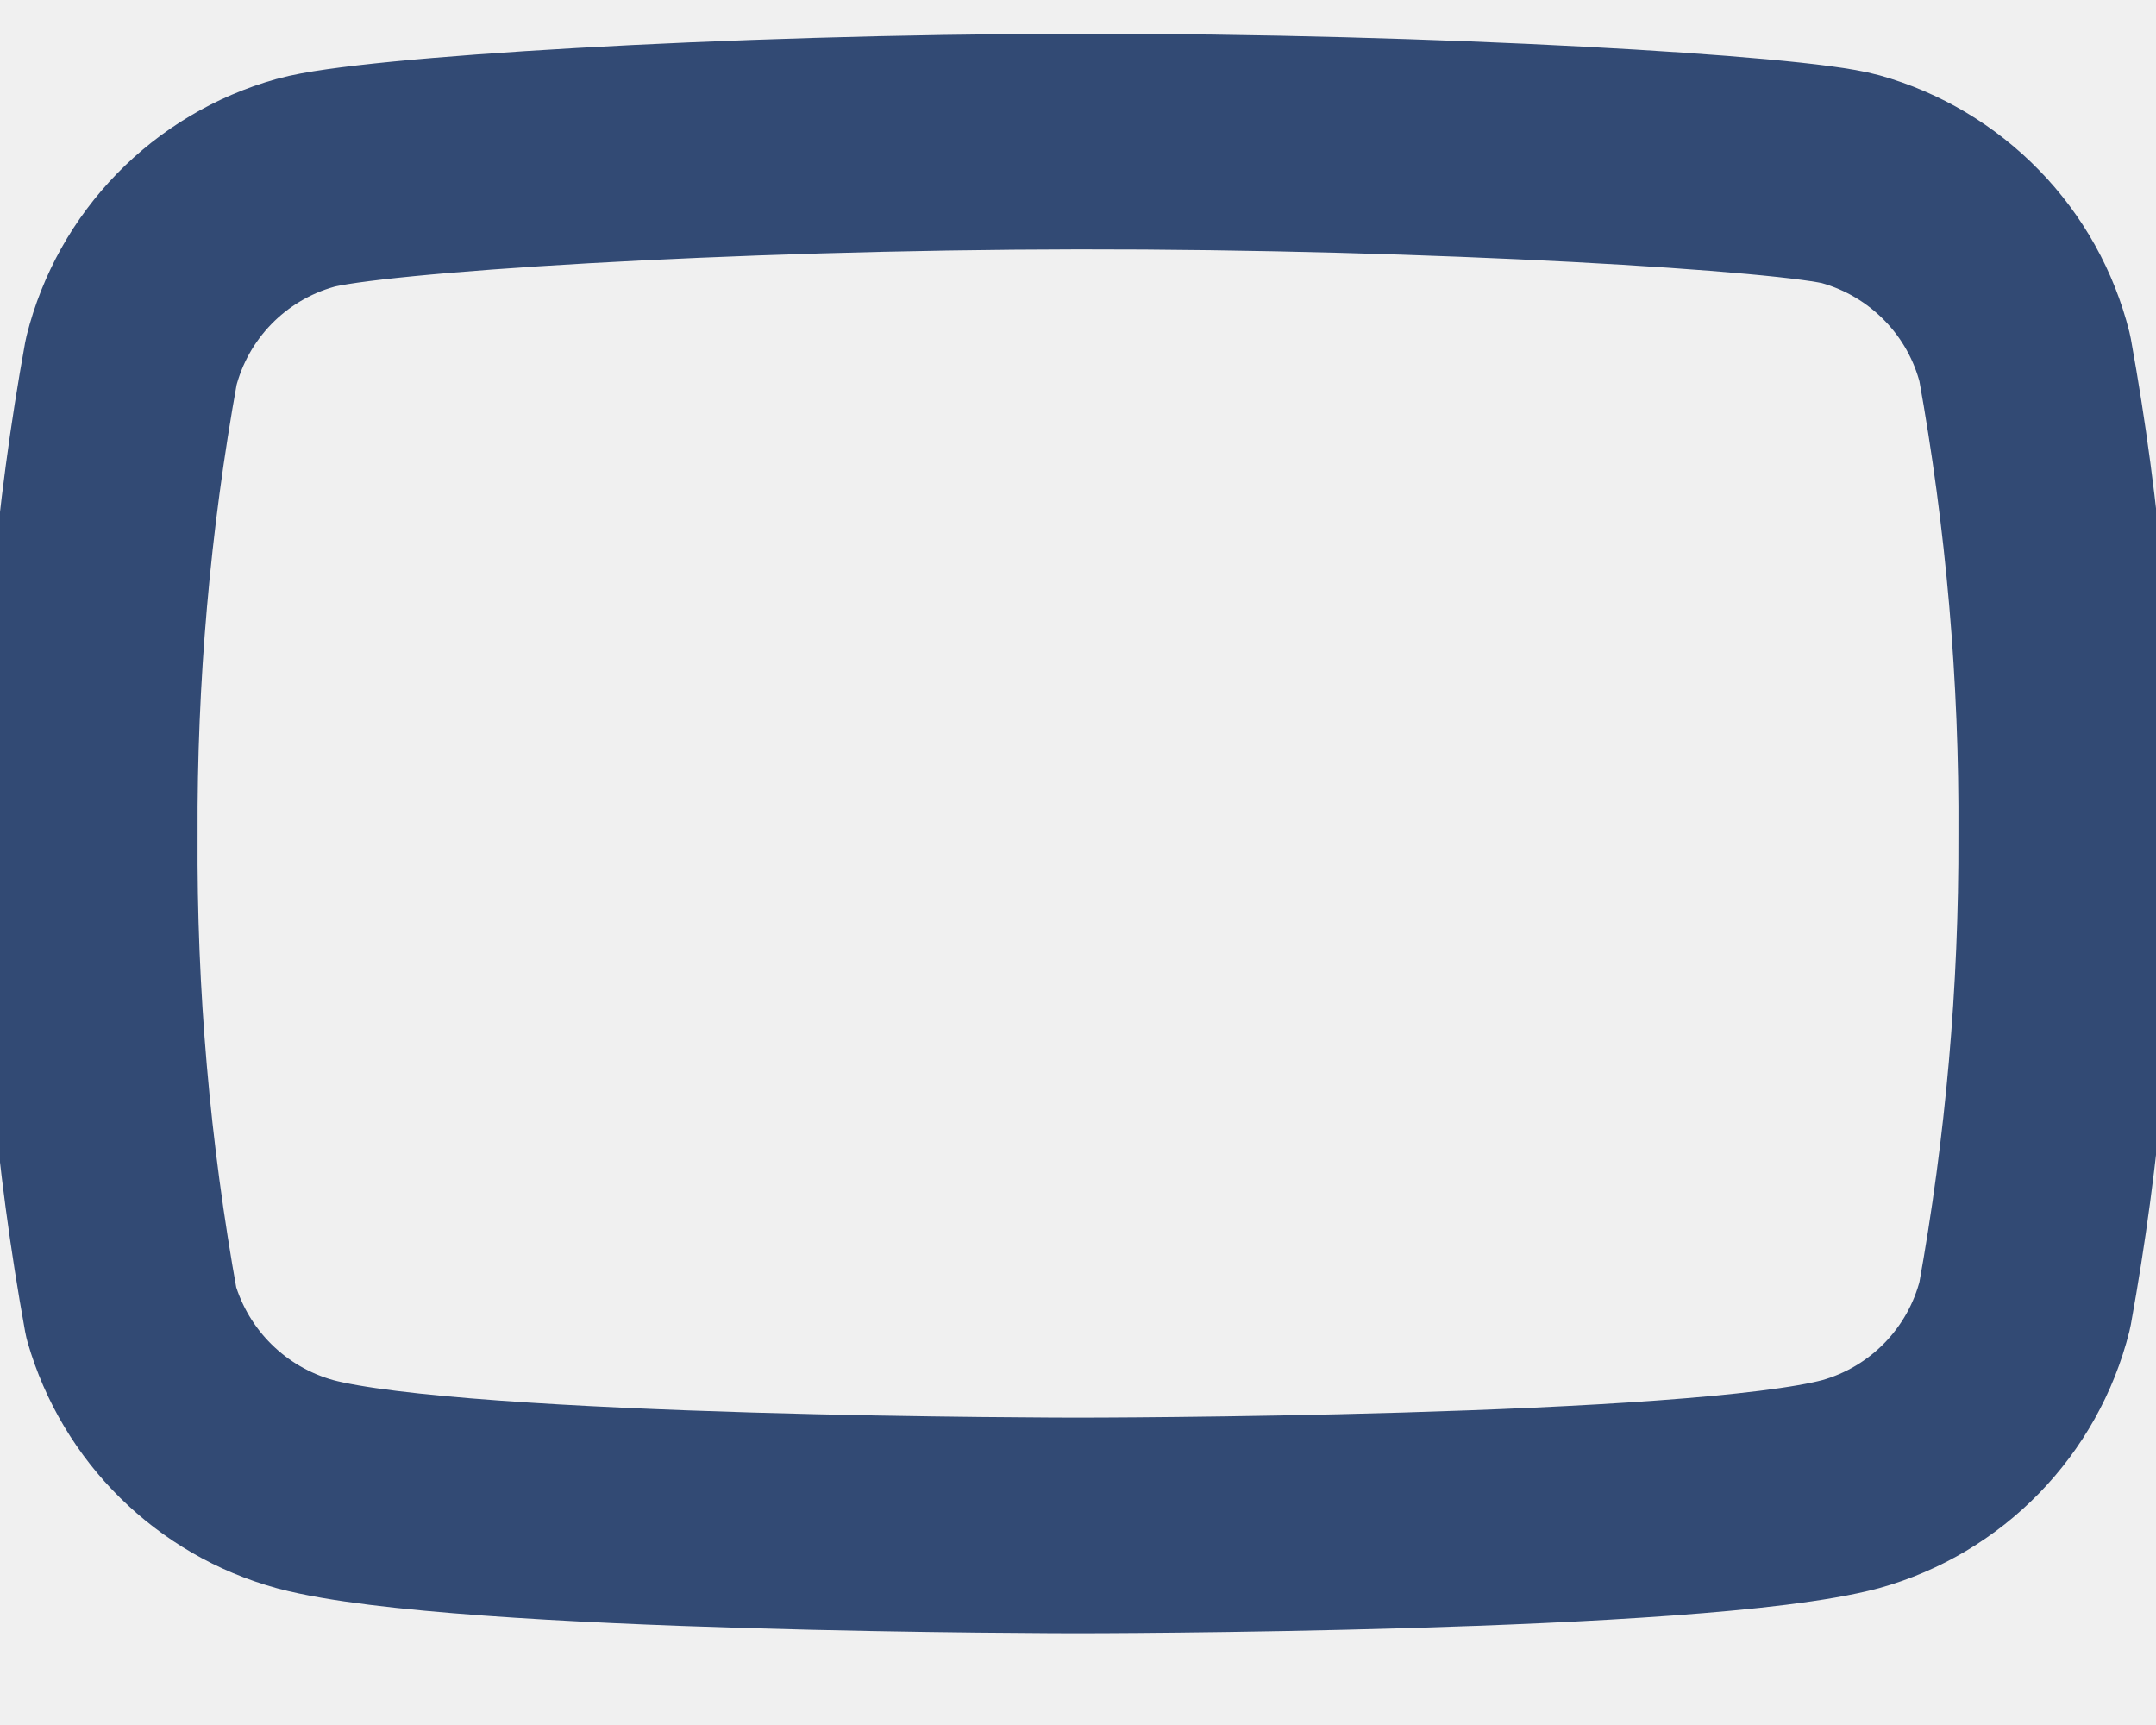
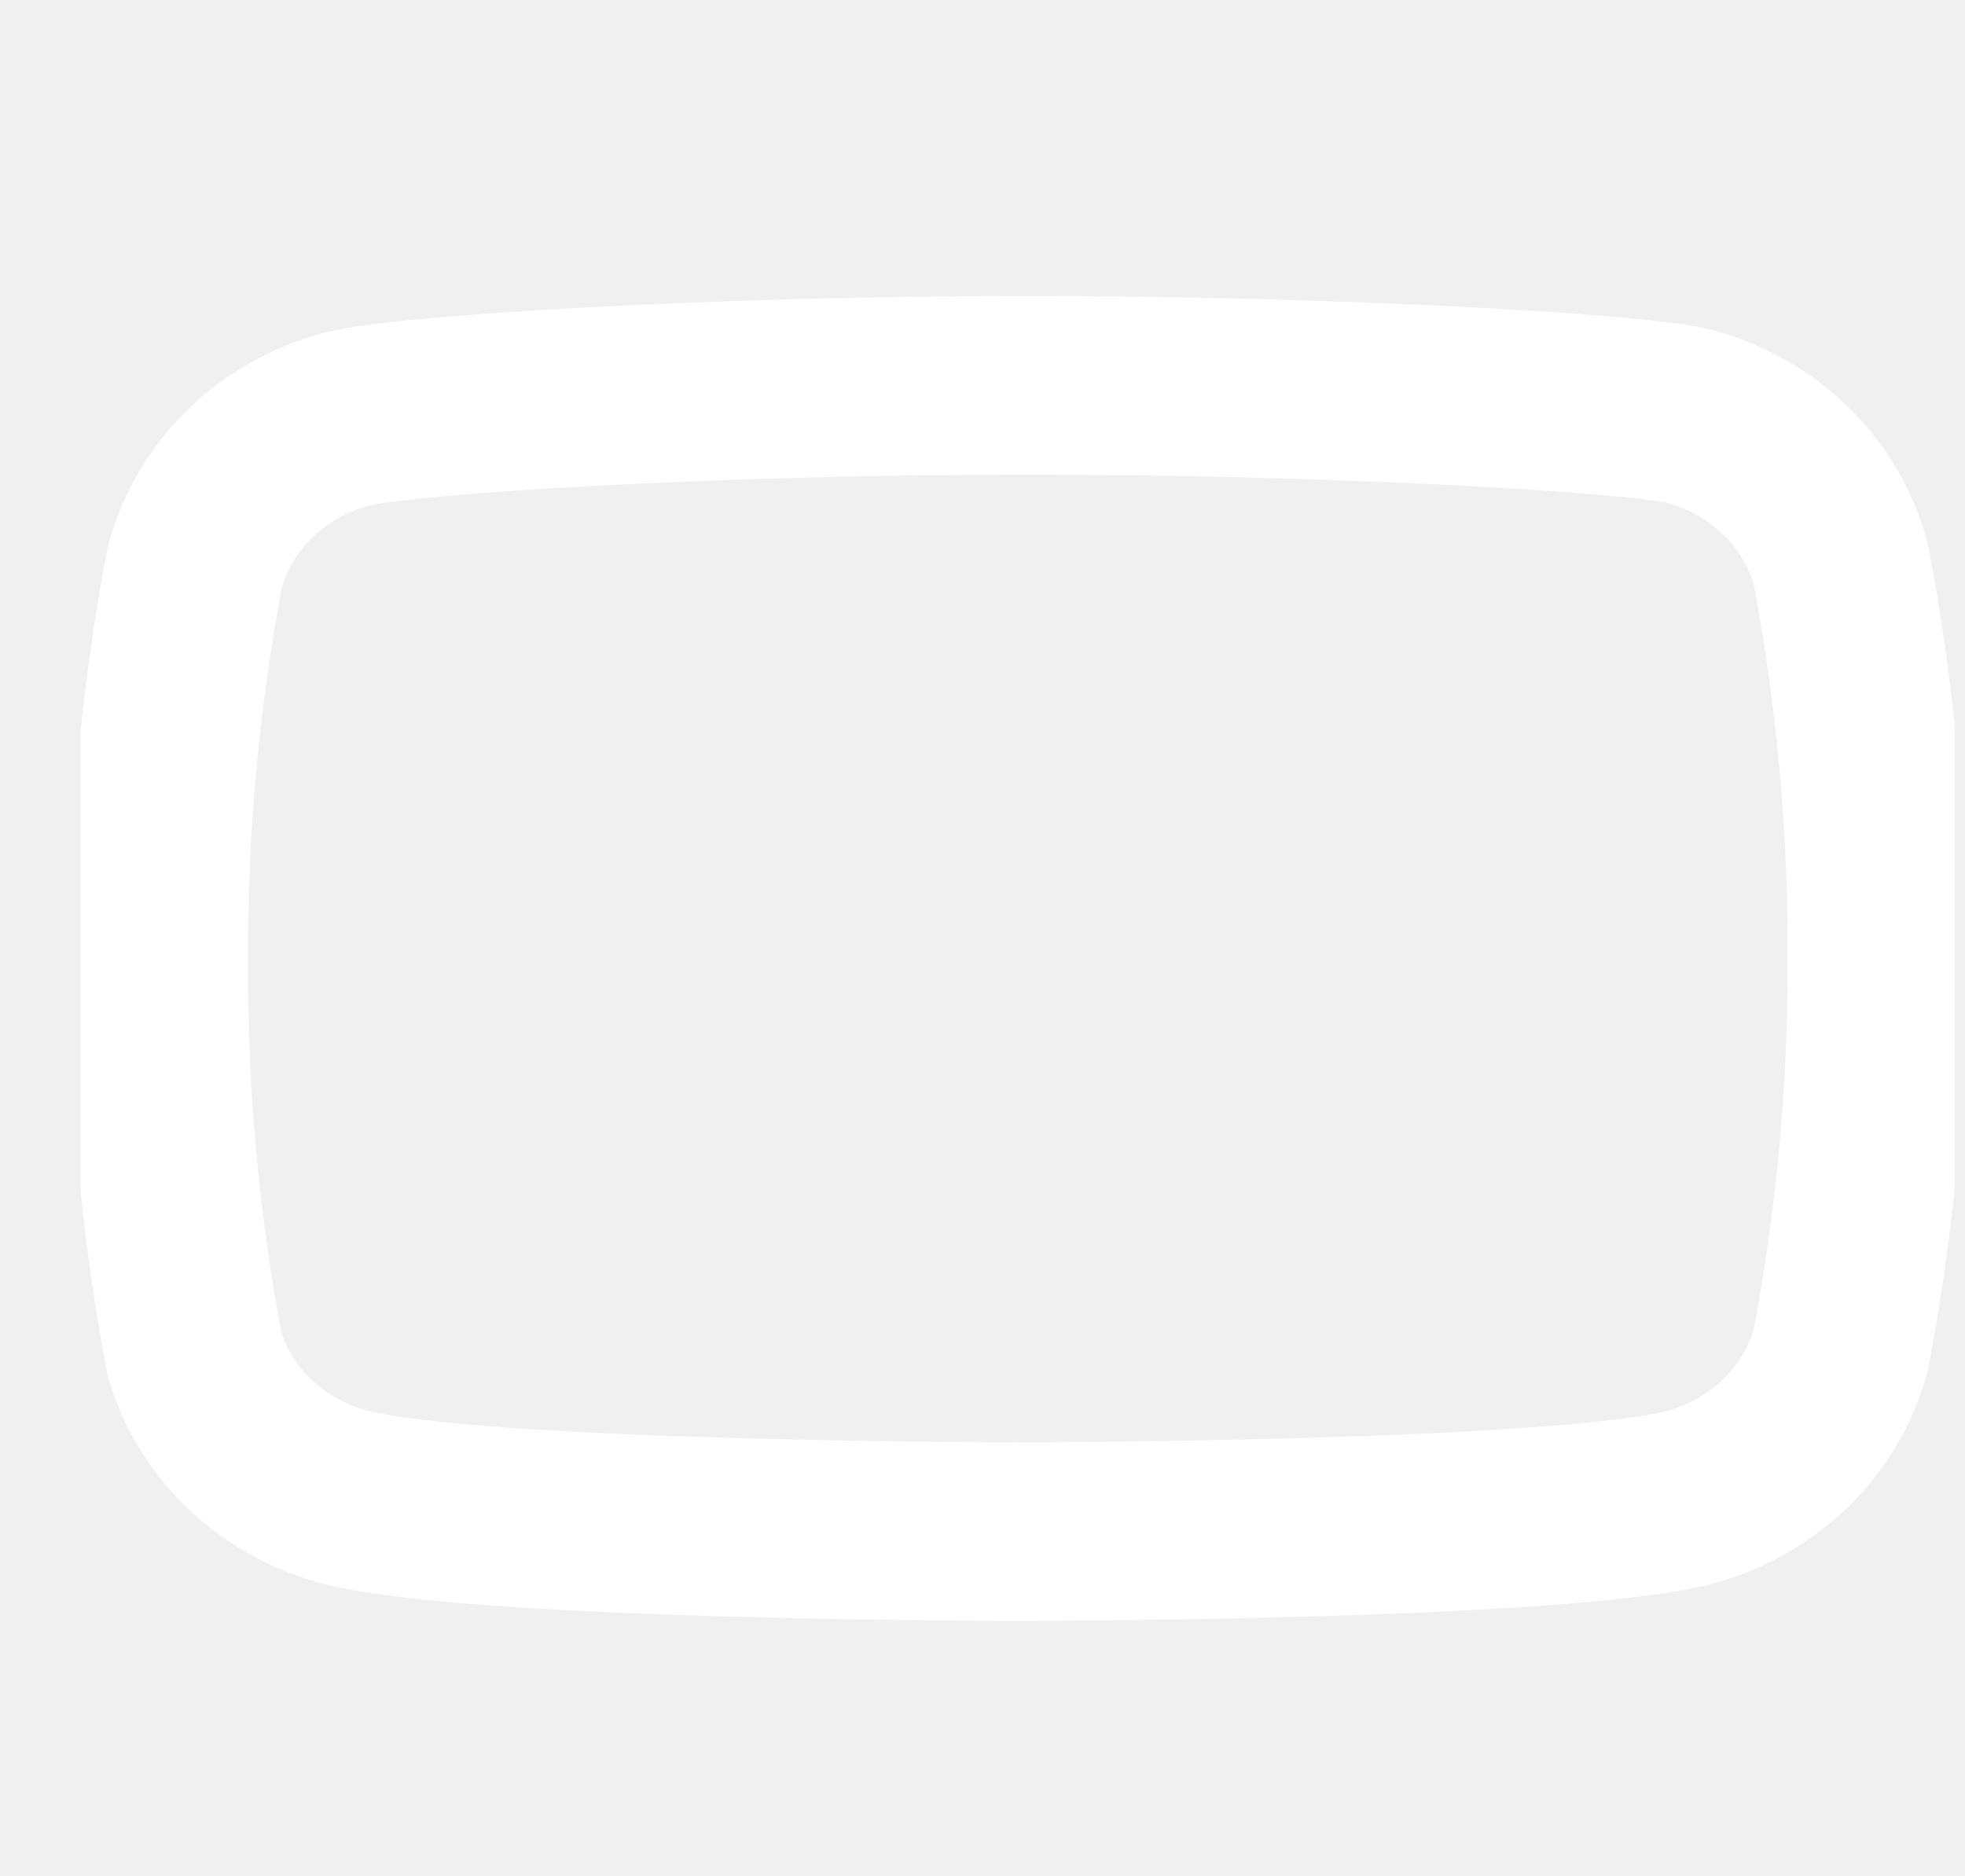
- <svg xmlns="http://www.w3.org/2000/svg" width="20" height="16" fill="none">
-   <path d="M18.199 2.276c.284.291.485.652.584 1.046a23.99 23.99 0 01.384 4.426 23.986 23.986 0 01-.384 4.358 2.306 2.306 0 01-1.616 1.66c-1.434.383-7.167.383-7.167.383s-5.733 0-7.167-.382a2.32 2.32 0 01-1.616-1.594 23.989 23.989 0 01-.384-4.425 23.989 23.989 0 01.384-4.392 2.306 2.306 0 011.616-1.66c.592-.167 3.881-.379 7.167-.383 3.323-.004 6.644.202 7.167.349.392.11.748.322 1.032.614z" stroke="#324A74" stroke-width="2" stroke-linecap="round" stroke-linejoin="round" />
+ <svg xmlns="http://www.w3.org/2000/svg" width="22" height="21" fill="none">
+   <g clip-path="url(#clip0_1136_909)">
+     <path d="M19.997 5.276c.298.292.51.653.614 1.047.277 1.46.412 2.941.402 4.425a22.9 22.9 0 01-.402 4.359 2.278 2.278 0 01-.614 1.046 2.459 2.459 0 01-1.082.614c-1.504.382-7.52.382-7.52.382s-6.015 0-7.519-.382a2.464 2.464 0 01-1.068-.586 2.288 2.288 0 01-.628-1.008 22.896 22.896 0 01-.402-4.425 22.896 22.896 0 01.402-4.392c.104-.394.315-.755.613-1.047a2.46 2.46 0 011.083-.614c.62-.166 4.072-.378 7.52-.381 3.486-.004 6.97.2 7.518.348.412.11.786.323 1.083.614z" stroke="#fff" stroke-width="2" stroke-linecap="round" stroke-linejoin="round" />
+   </g>
+   <defs>
+     <clipPath id="clip0_1136_909">
+       <path fill="#fff" transform="translate(.902 .992)" d="M0 0h20.984v19.925H0z" />
+     </clipPath>
+   </defs>
</svg>
